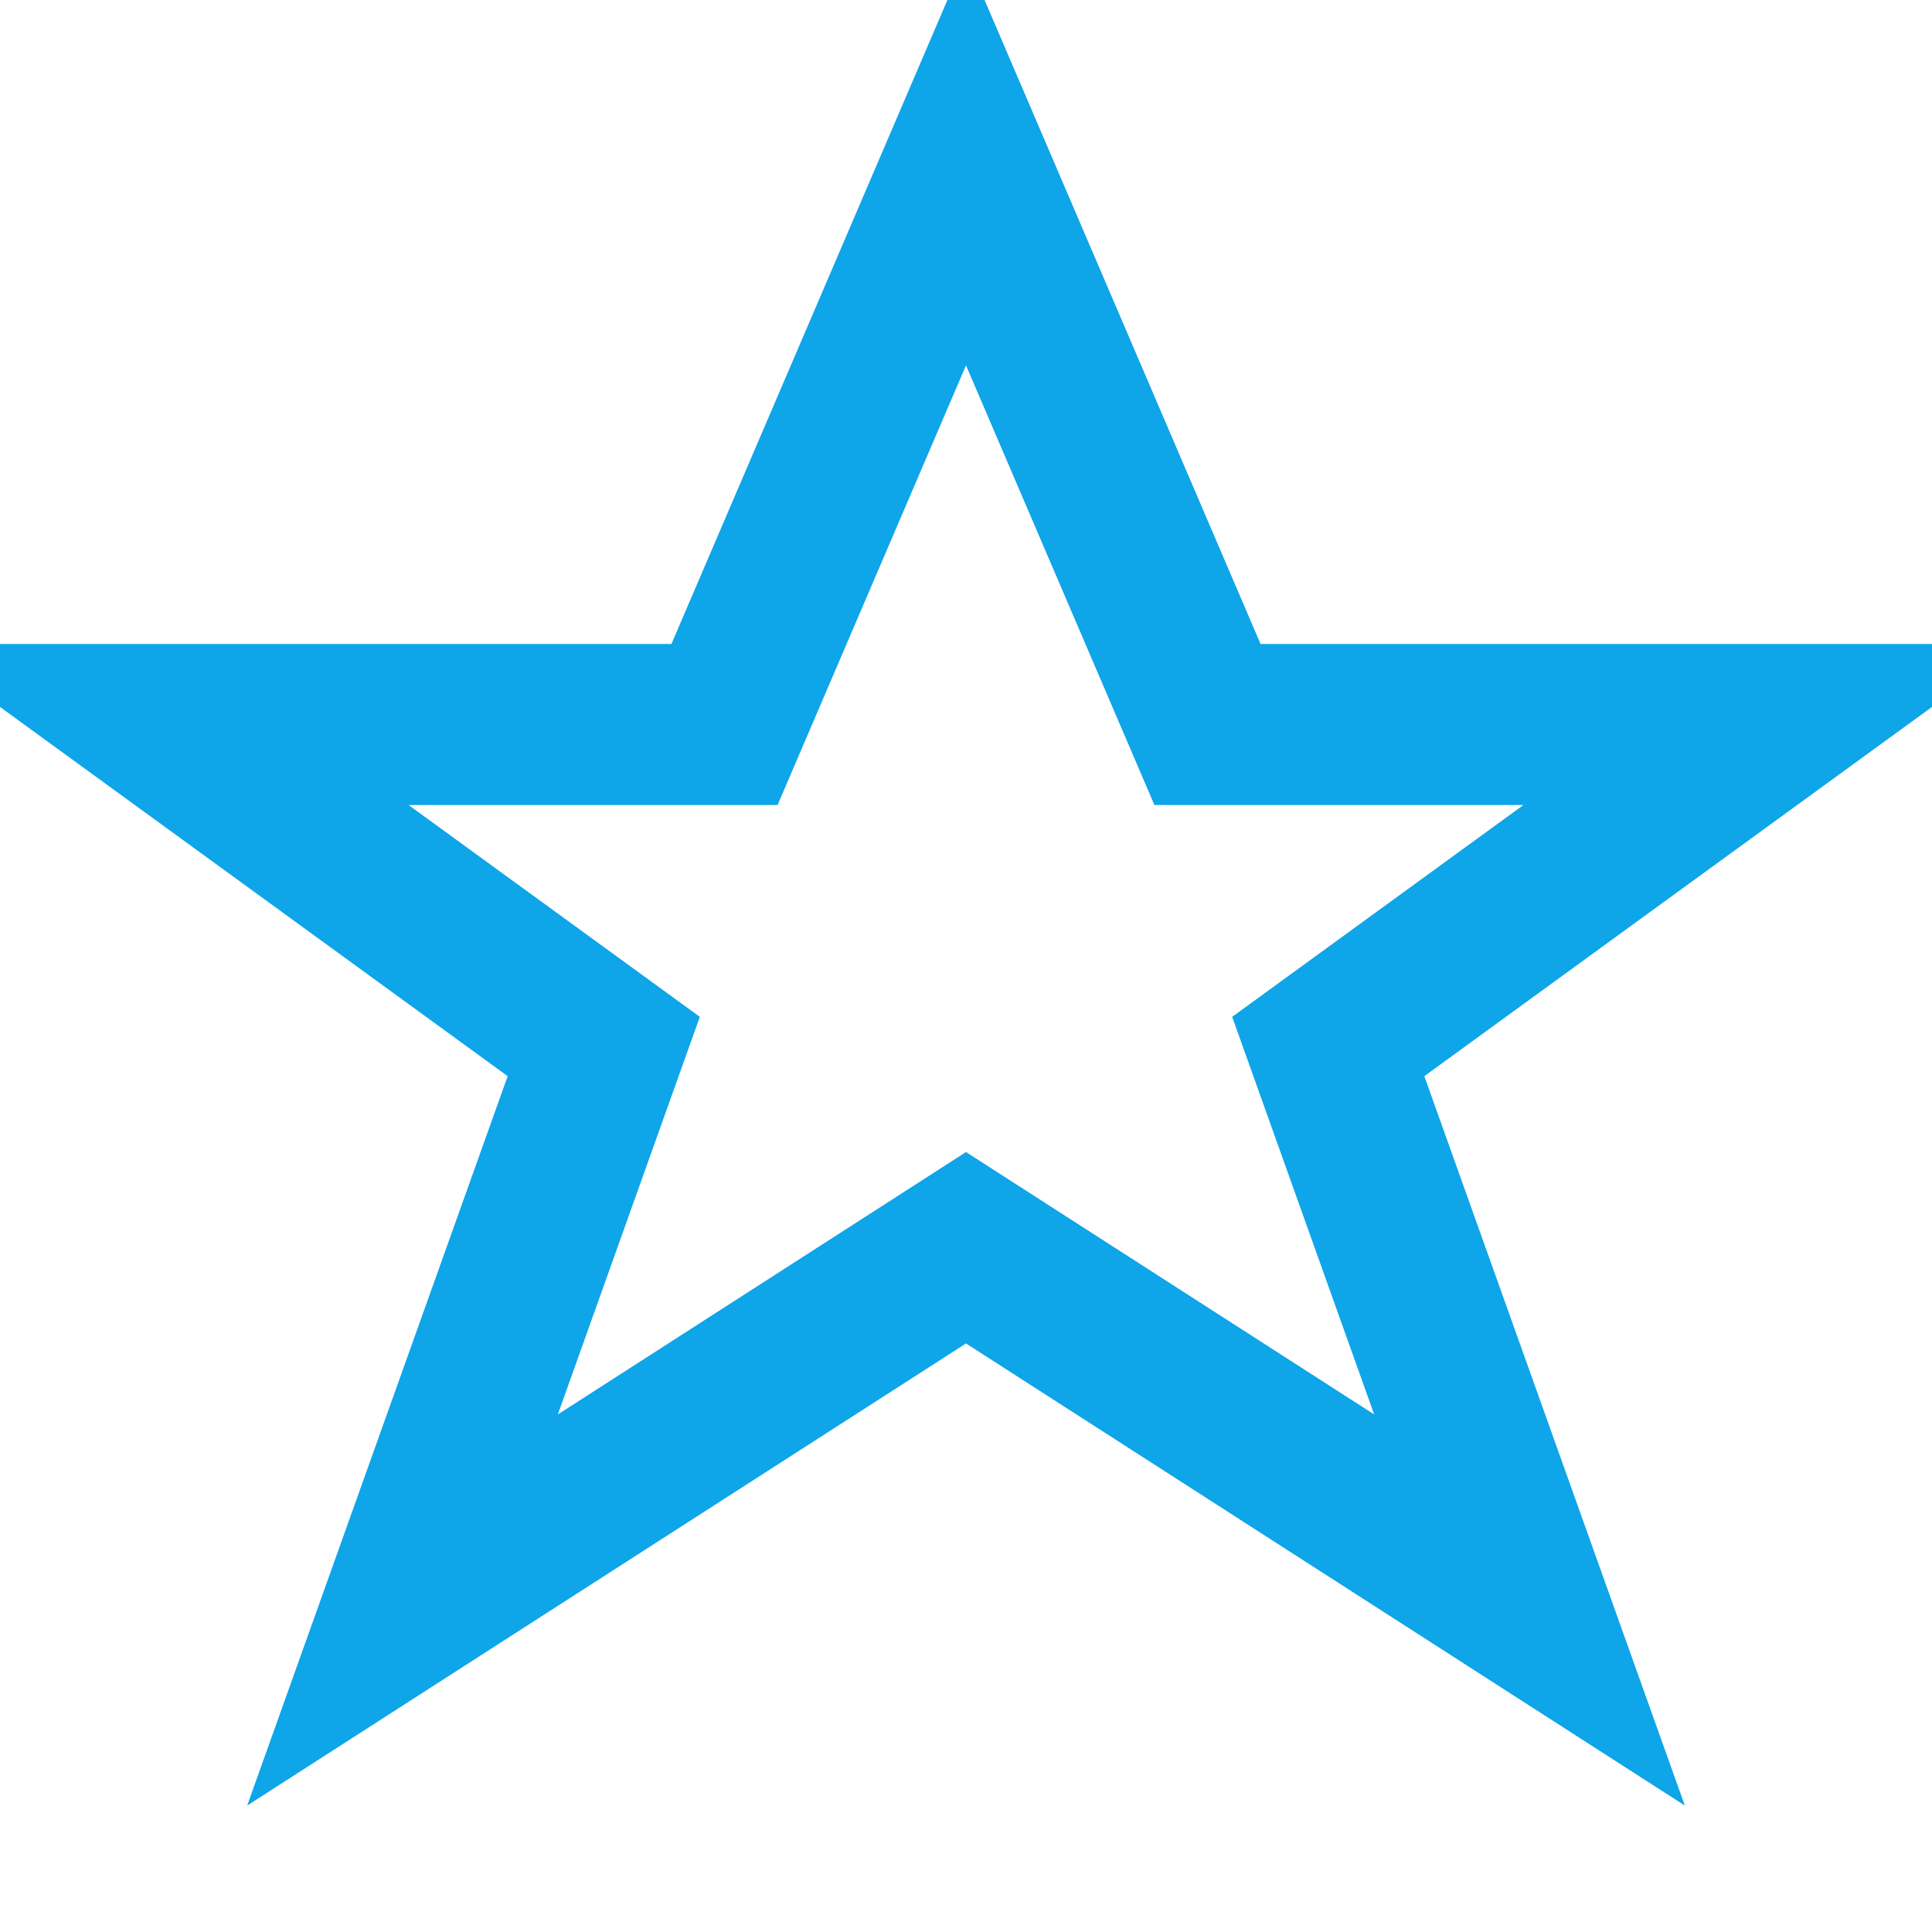
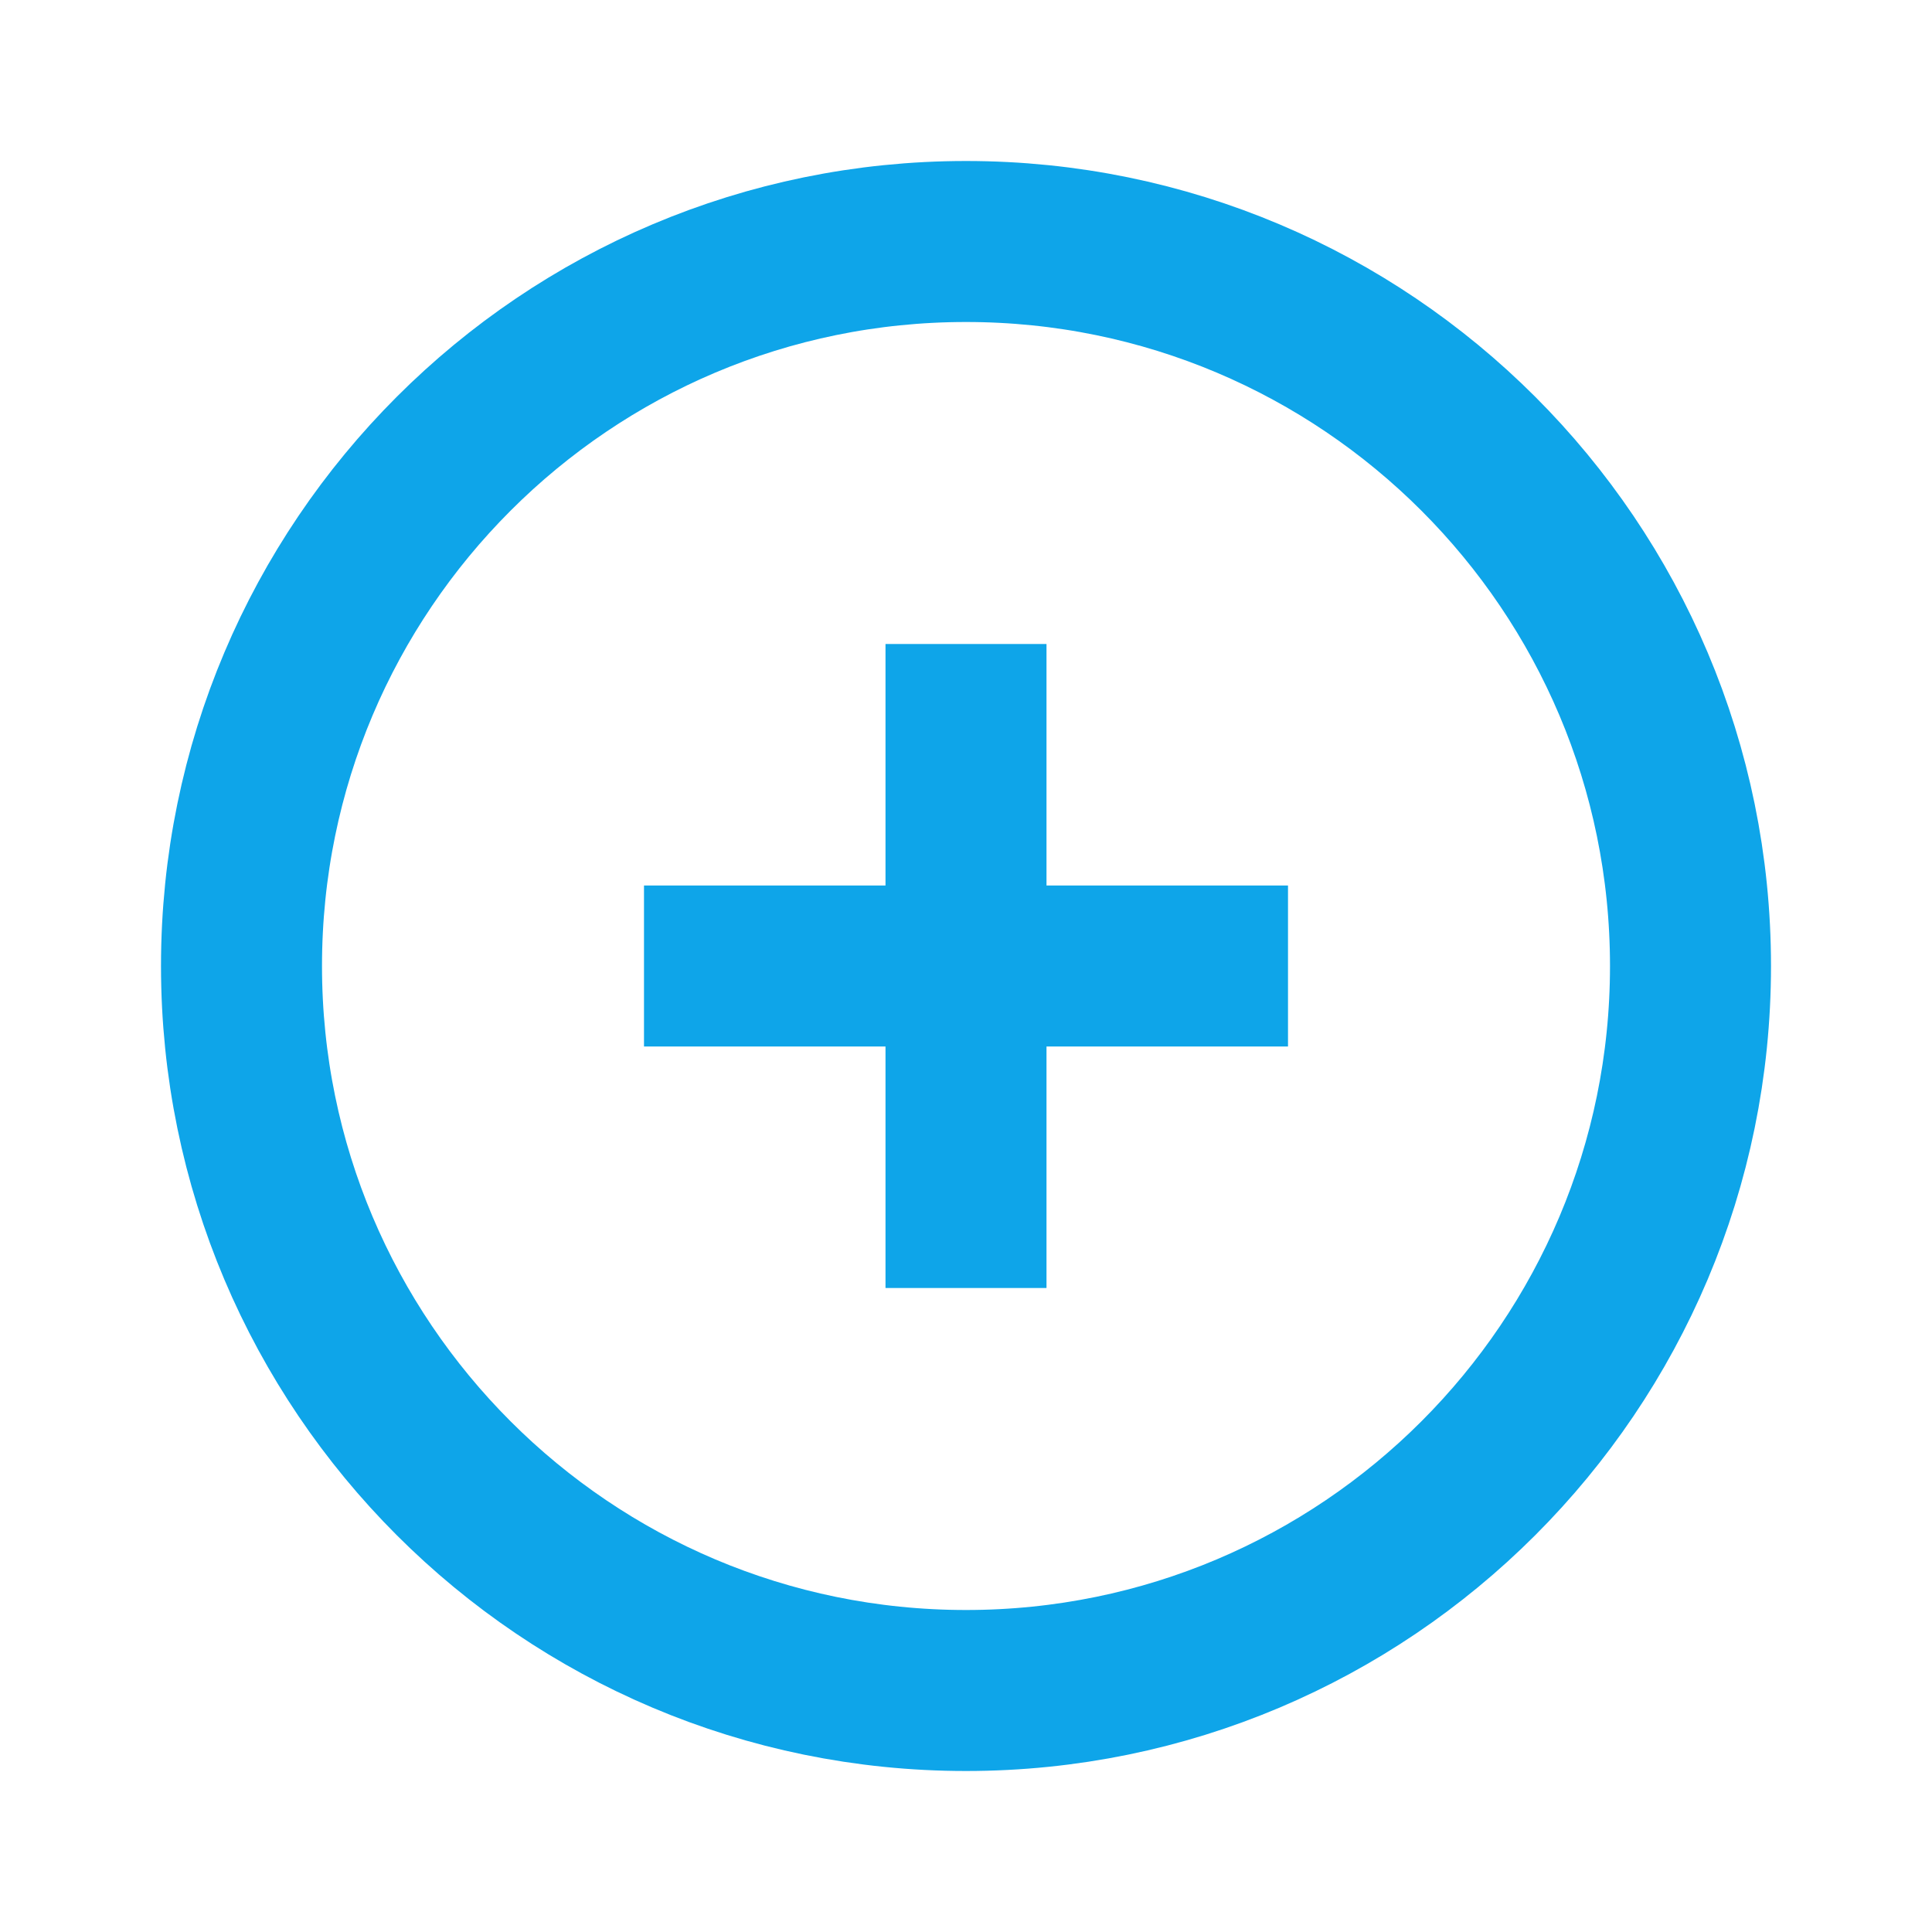
<svg xmlns="http://www.w3.org/2000/svg" width="32" height="32" viewBox="0 0 24 24" fill="none" stroke="#0ea5e9" stroke-width="2">
-   <path d="M12 2l3 7h7l-5.5 4 2.5 7-7-4.5L5 20l2.5-7L2 9h7z" />
+   <circle cx="12" cy="12" r="9" />
+   <path d="M8 12h8M12 8v8" />
</svg>
